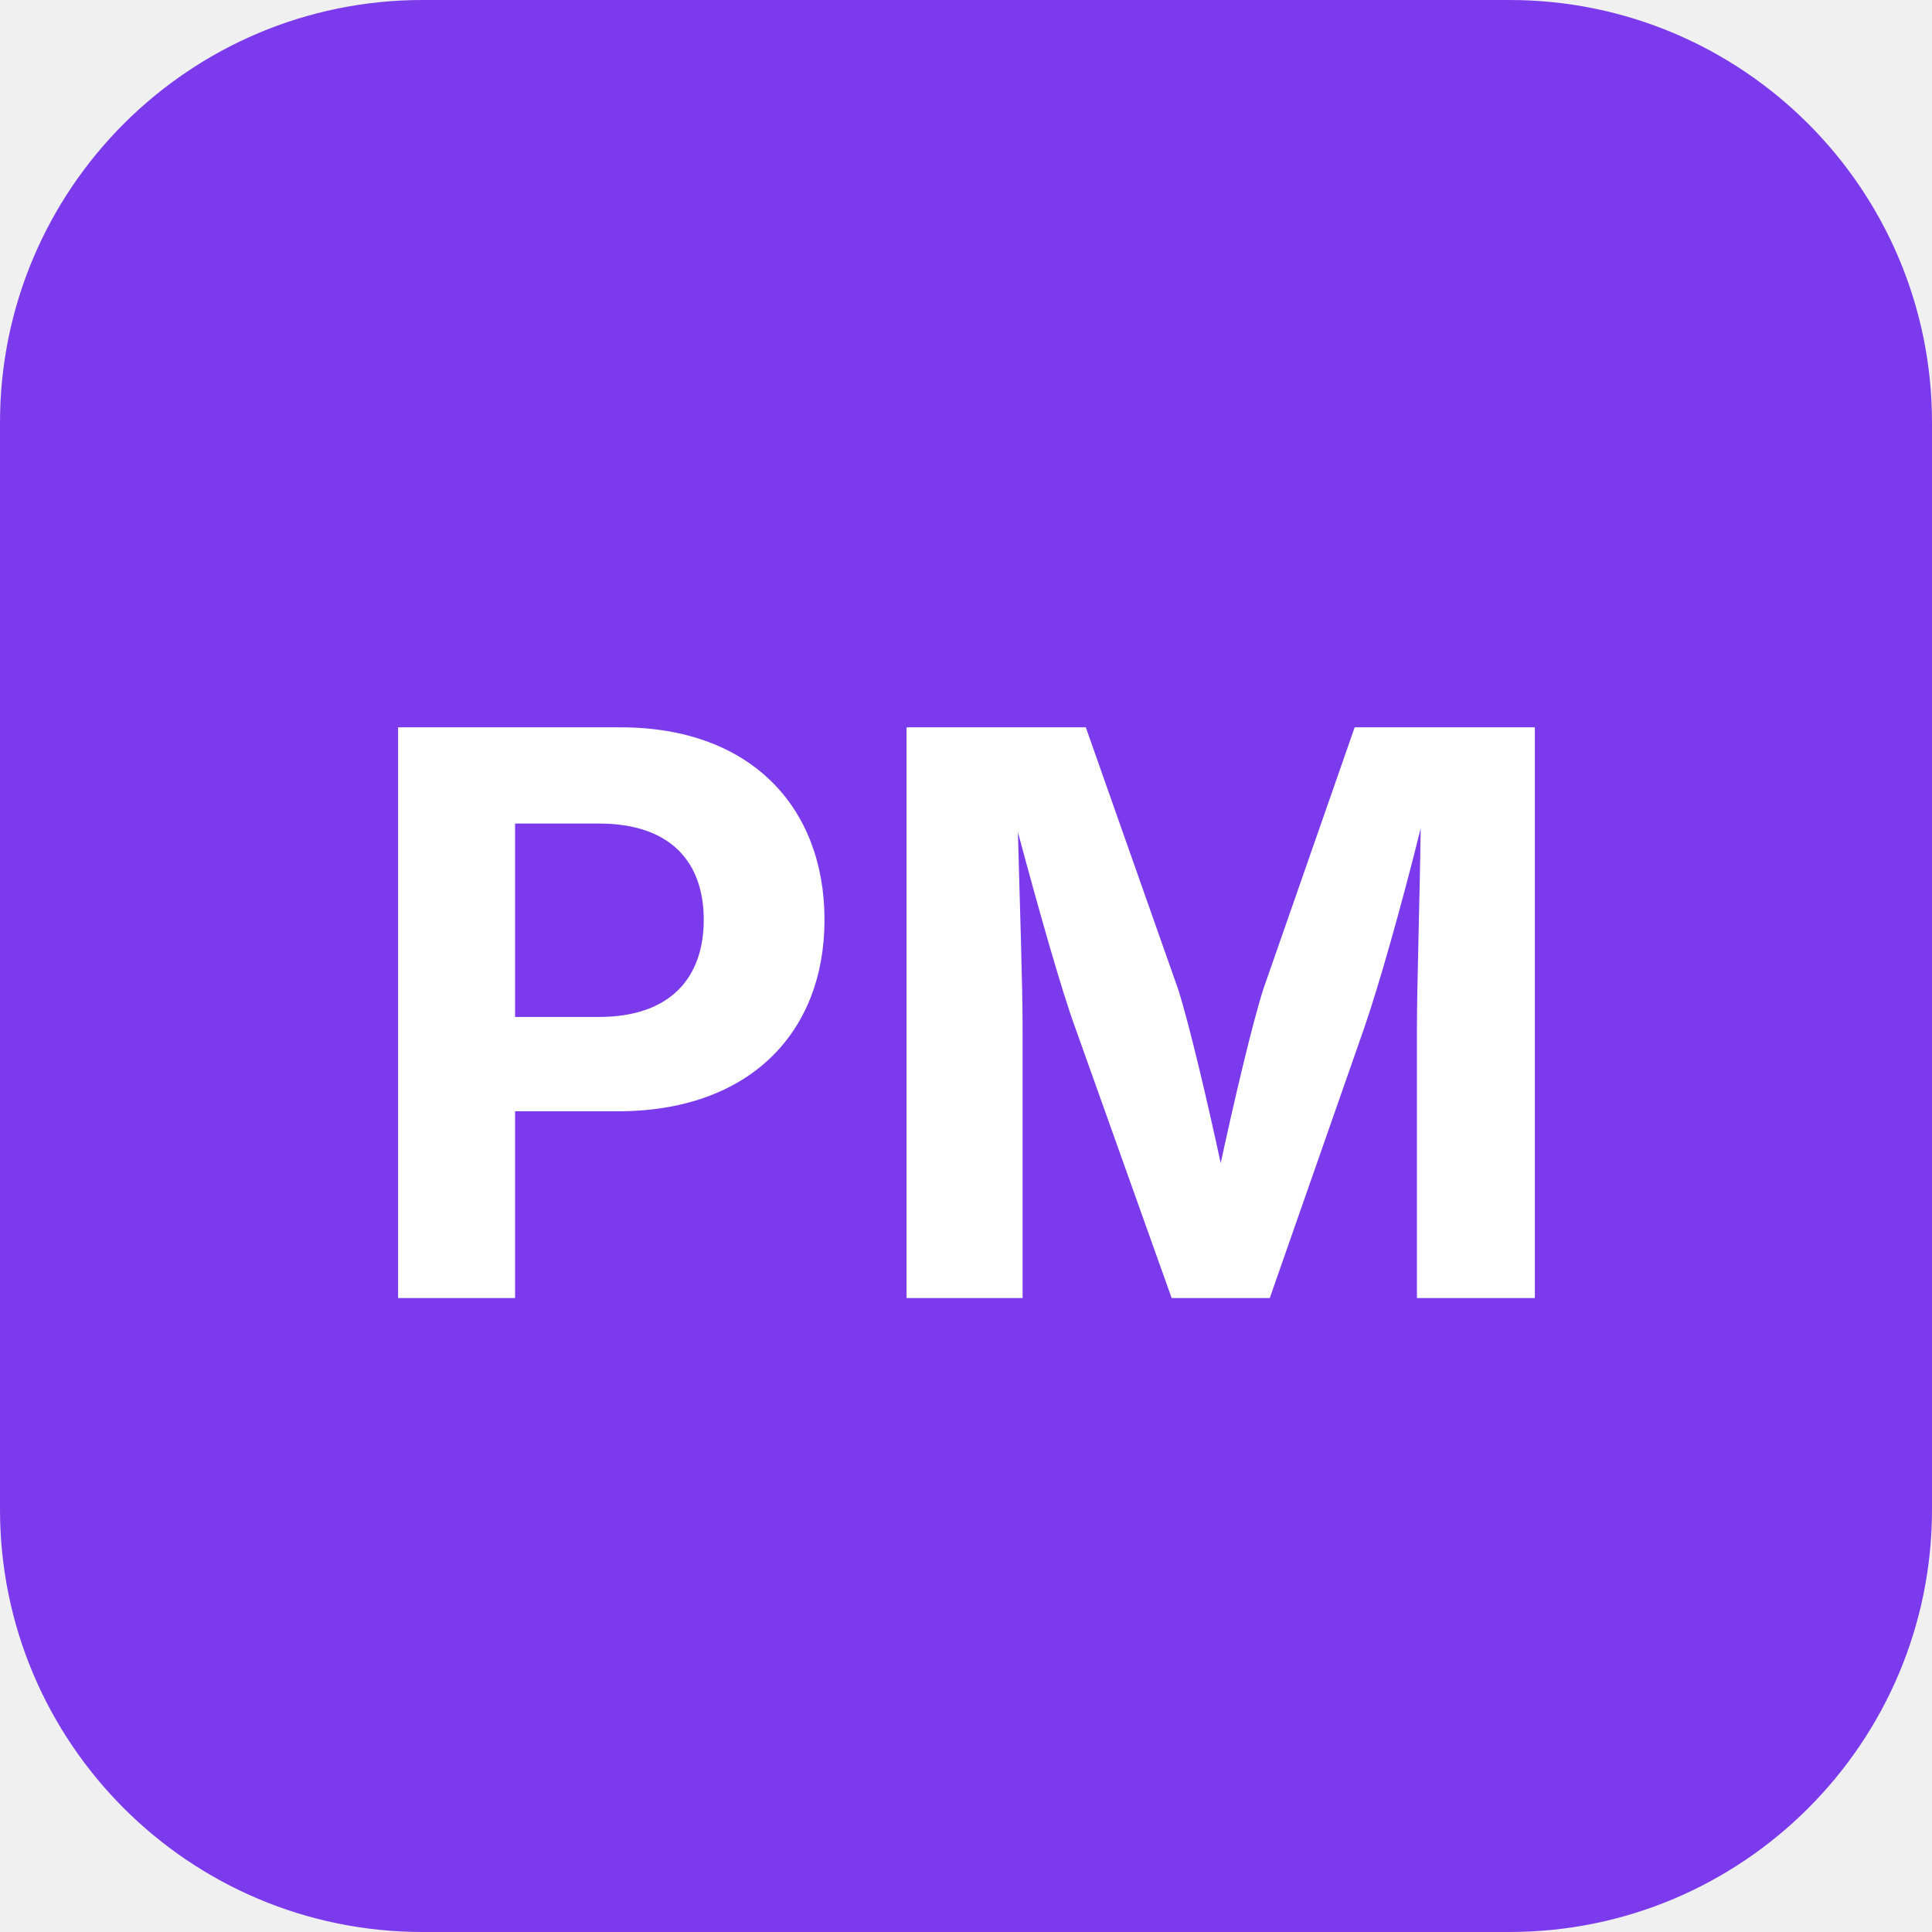
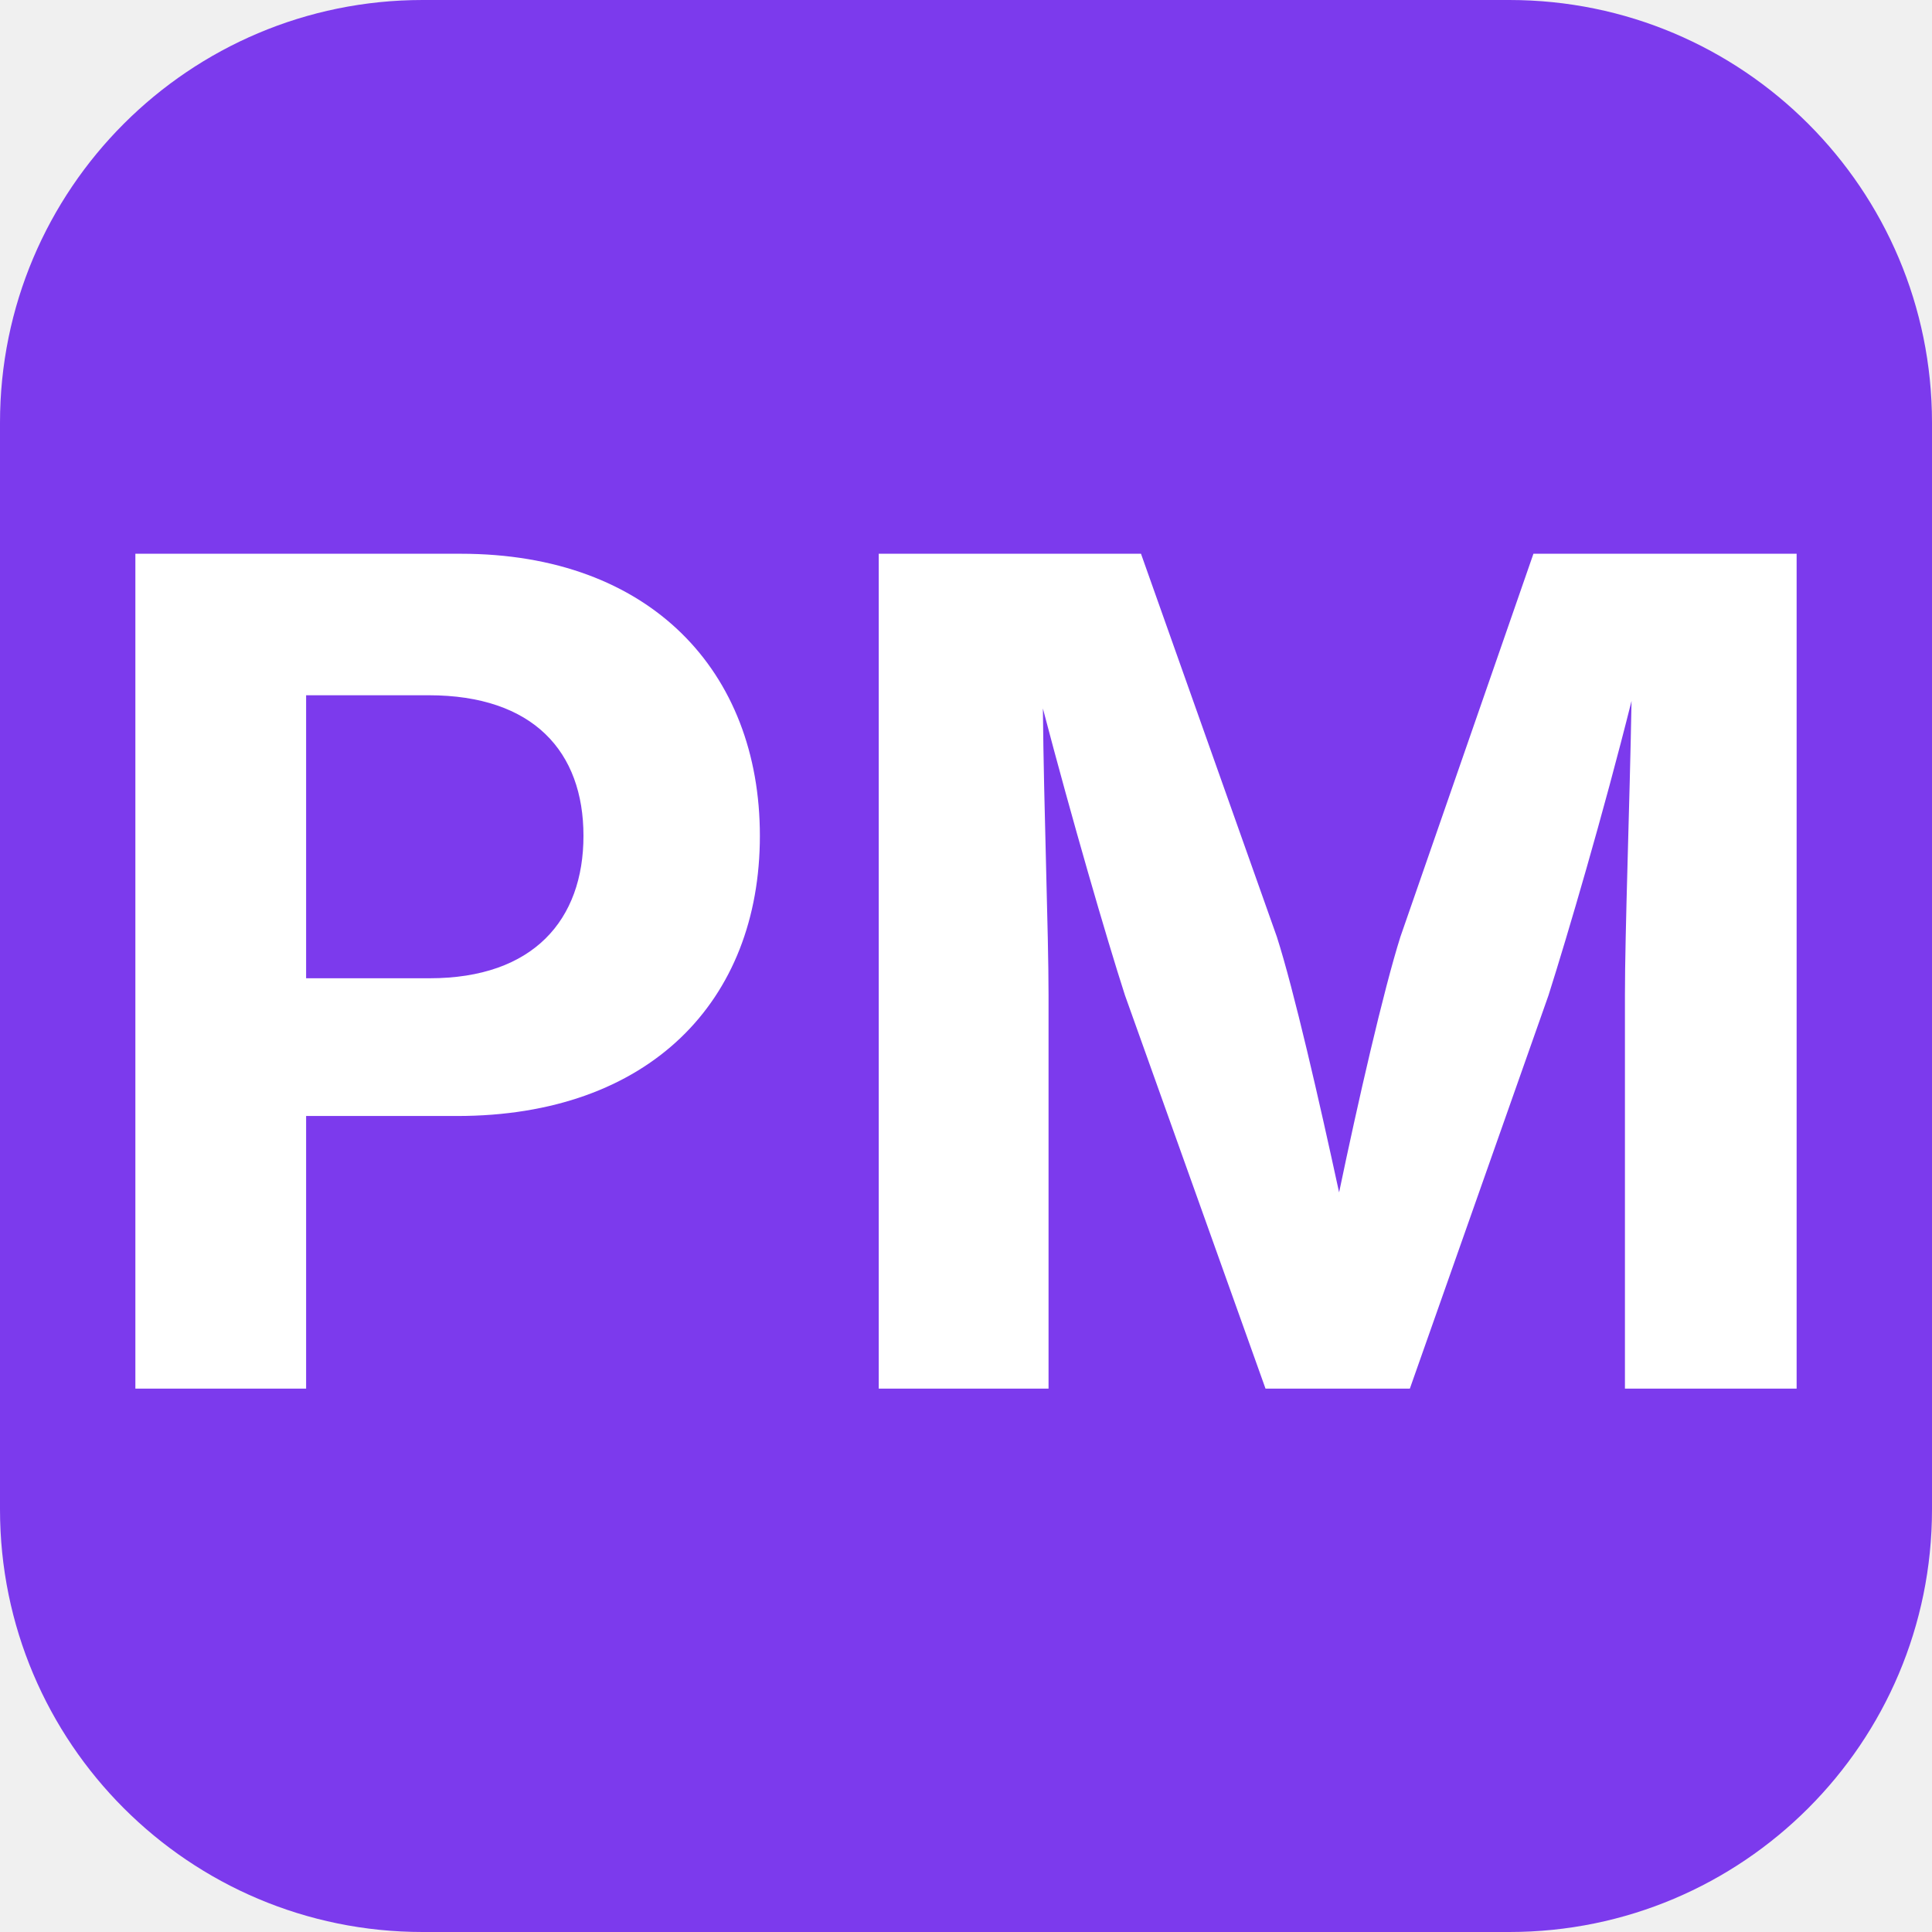
<svg xmlns="http://www.w3.org/2000/svg" viewBox="0 0 32 32">
  <rect width="32" height="32" rx="7" fill="#7C3AED" />
-   <text x="16" y="21.5" font-family="system-ui, -apple-system, sans-serif" font-weight="700" font-size="13" text-anchor="middle" fill="white">PM</text>
+   <text x="16" y="23" font-family="system-ui, -apple-system, sans-serif" font-weight="700" font-size="19" text-anchor="middle" fill="white">PM</text>
</svg>
